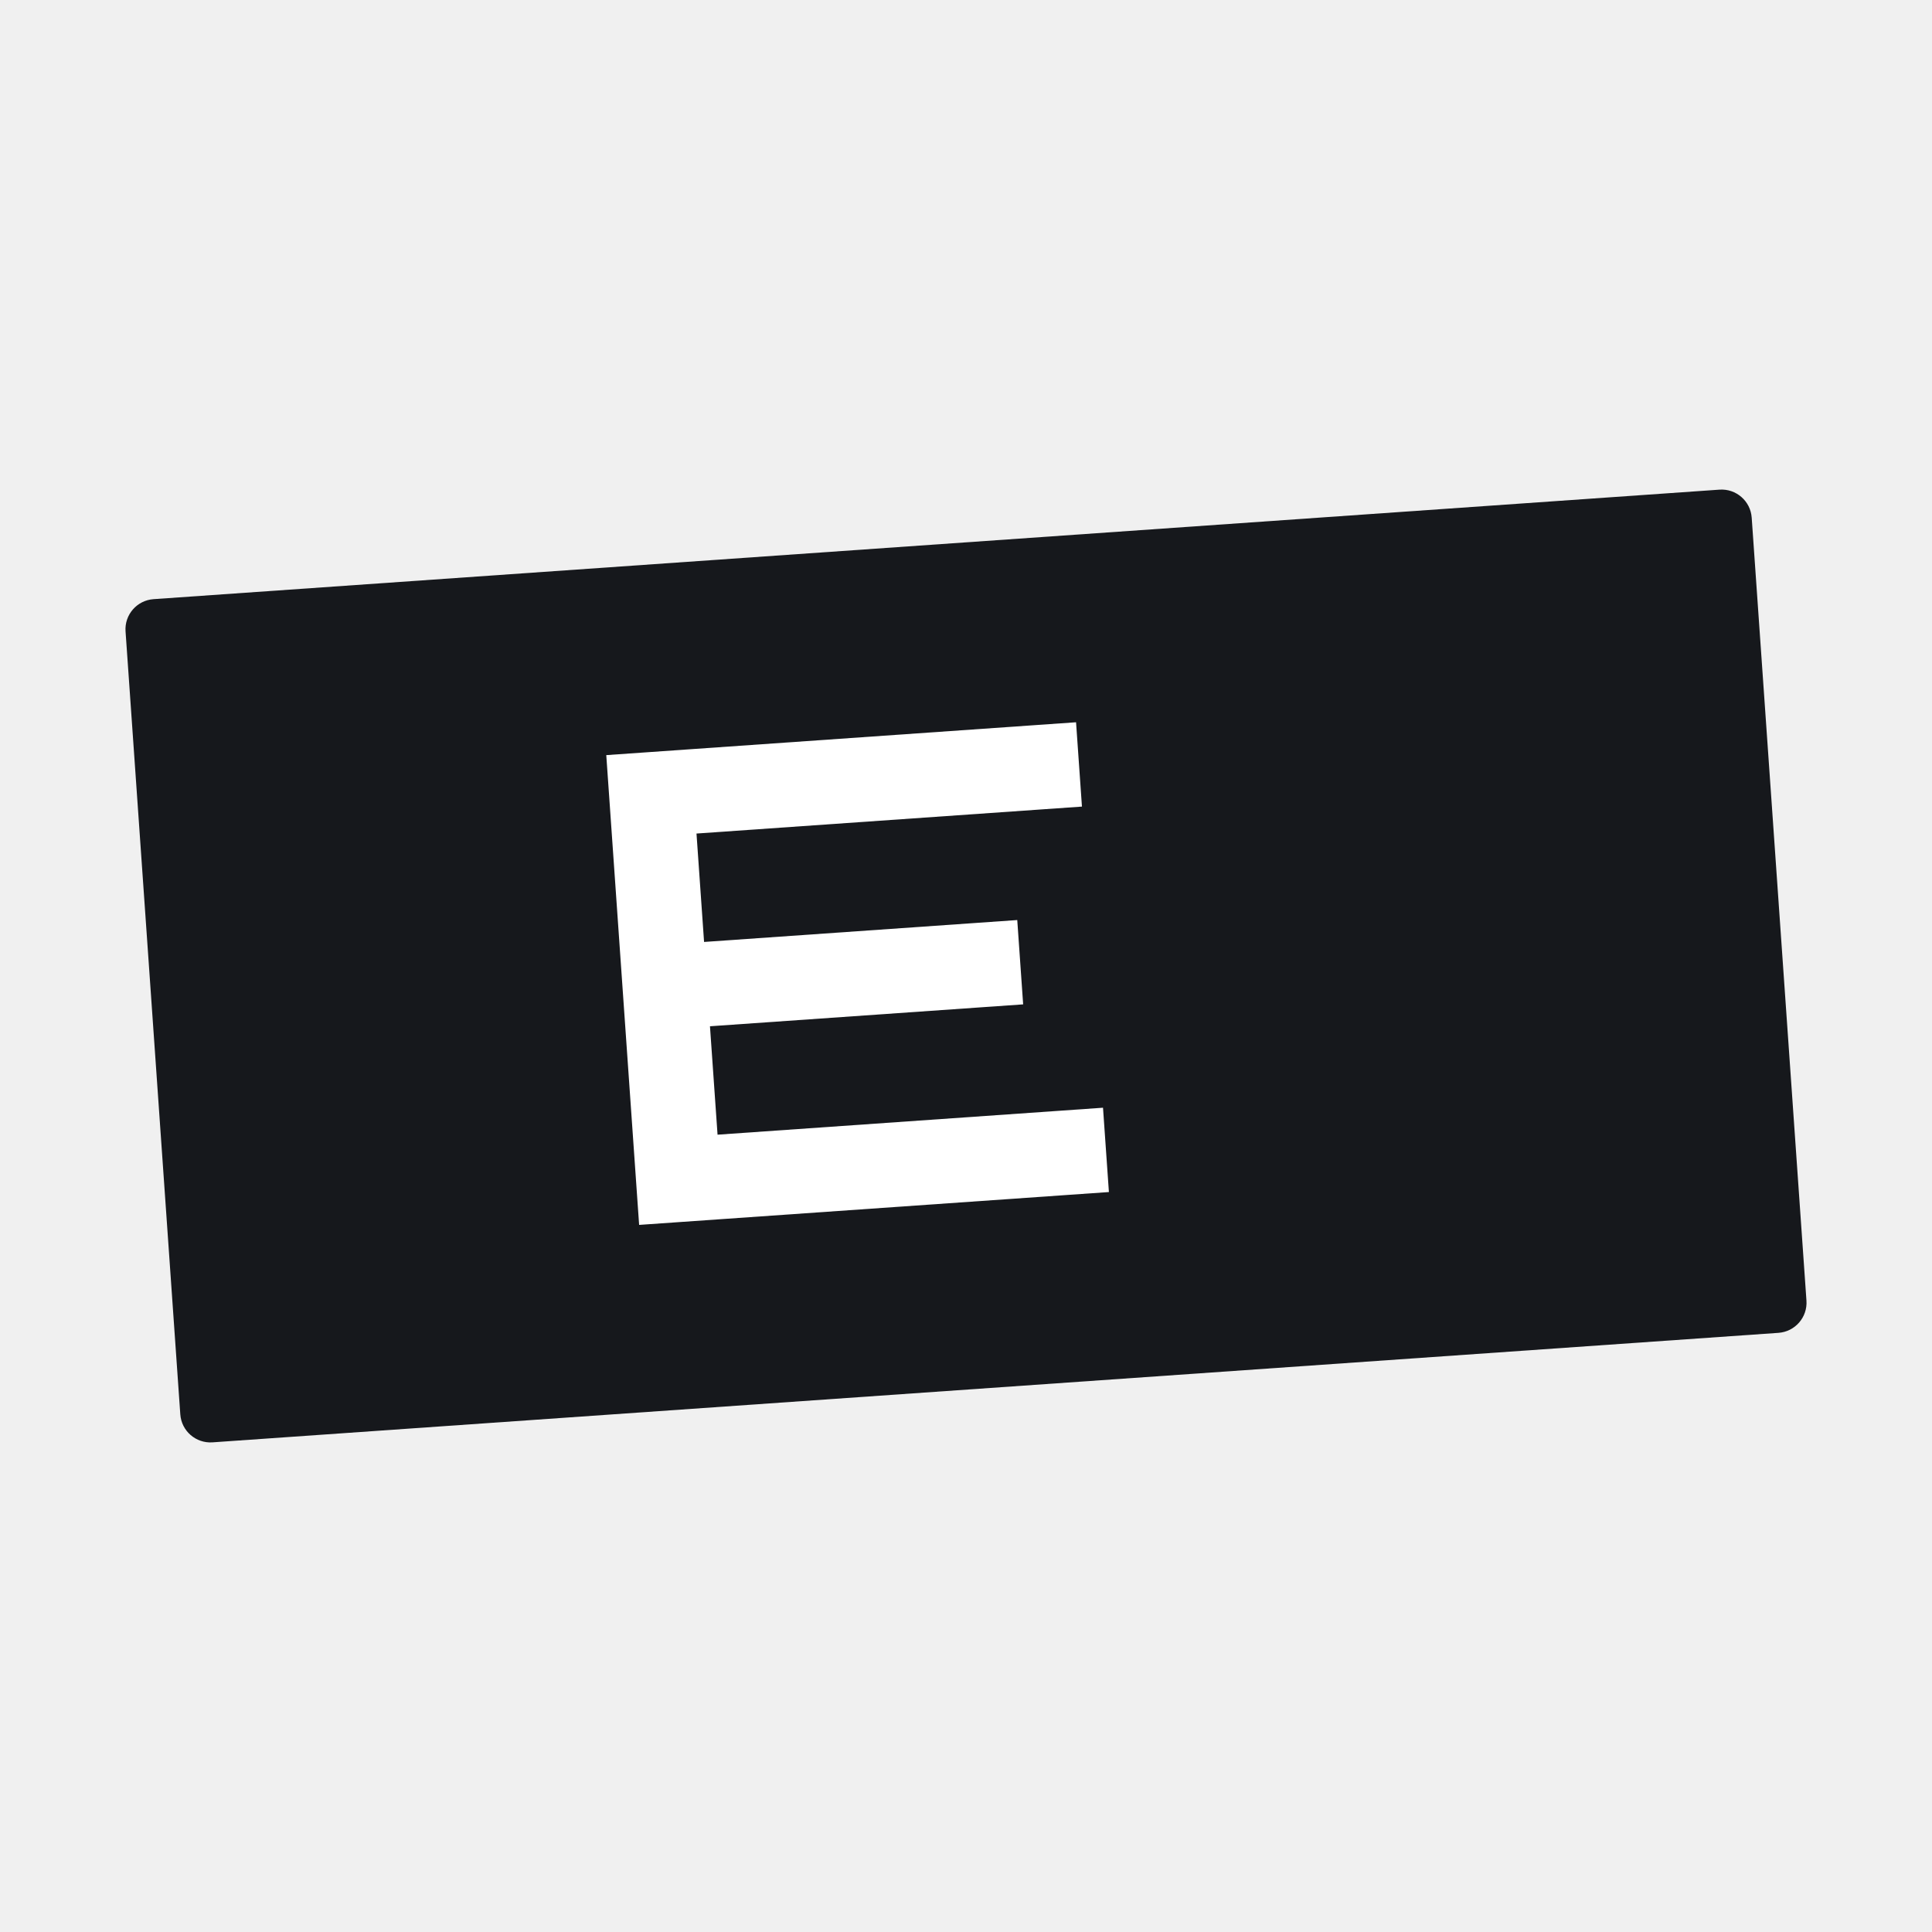
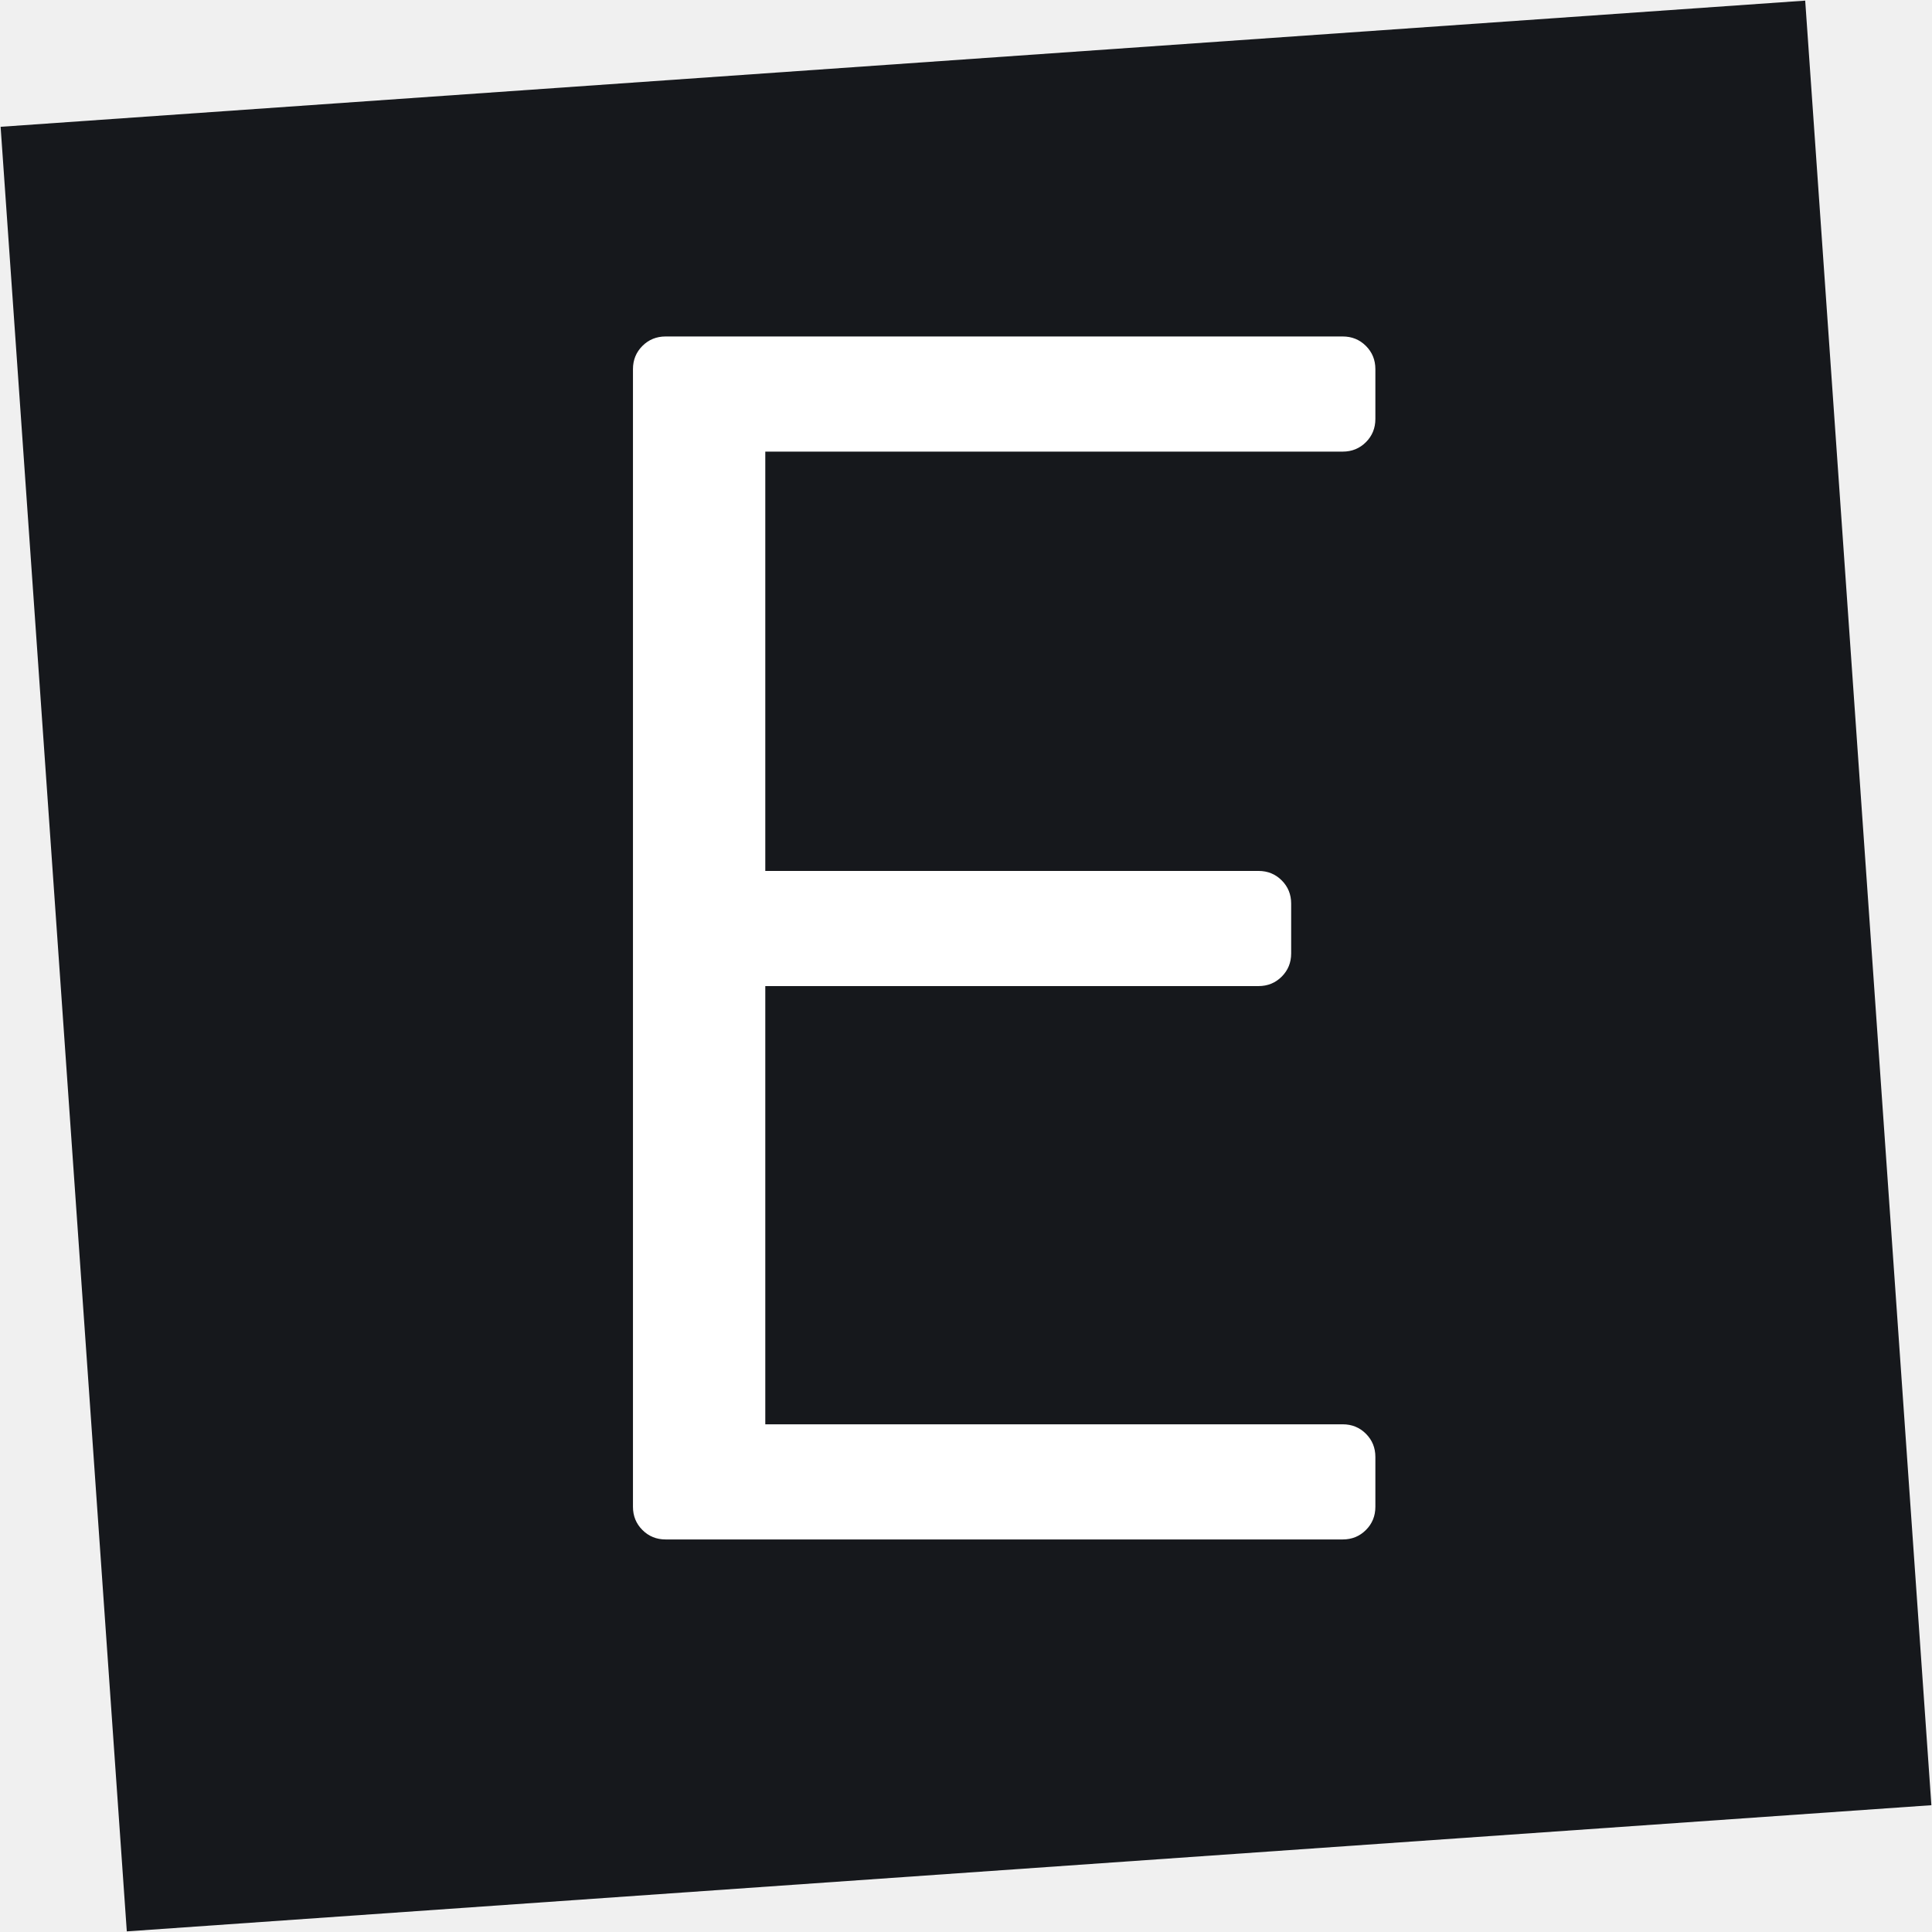
- <svg xmlns="http://www.w3.org/2000/svg" viewBox="0 0 32 32">
-   <rect x="2.5" y="9" width="27" height="14" rx="0.5" transform="rotate(-4 16 16)" fill="#16181c" />
-   <path d="M11 12.8h6.4M11 16h5.2M11 19.2h6.4M11 12.8v6.4" transform="rotate(-4 16 16)" fill="none" stroke="#fff" stroke-width="1.4" stroke-linecap="square" />
+ <svg xmlns="http://www.w3.org/2000/svg" viewBox="-34 -34 1068 1068">
+   <rect width="1000" height="1000" transform="rotate(-4 500 500)" fill="#16181c" />
+   <path d="M102 681Q102 689 107.5 694.5Q113 700 121 700H515Q523 700 528.5 694.5Q534 689 534 681V652Q534 644 528.5 638.5Q523 633 515 633H179V389H466Q474 389 479.5 383.5Q485 378 485 370V341Q485 333 479.5 327.5Q474 322 466 322H179V67H515Q523 67 528.5 61.5Q534 56 534 48V19Q534 11 528.5 5.5Q523 0 515 0H121Q113 0 107.5 5.5Q102 11 102 19Z" transform="matrix(.95 0 0 -.95 219 817)" fill="#fff" />
</svg>
